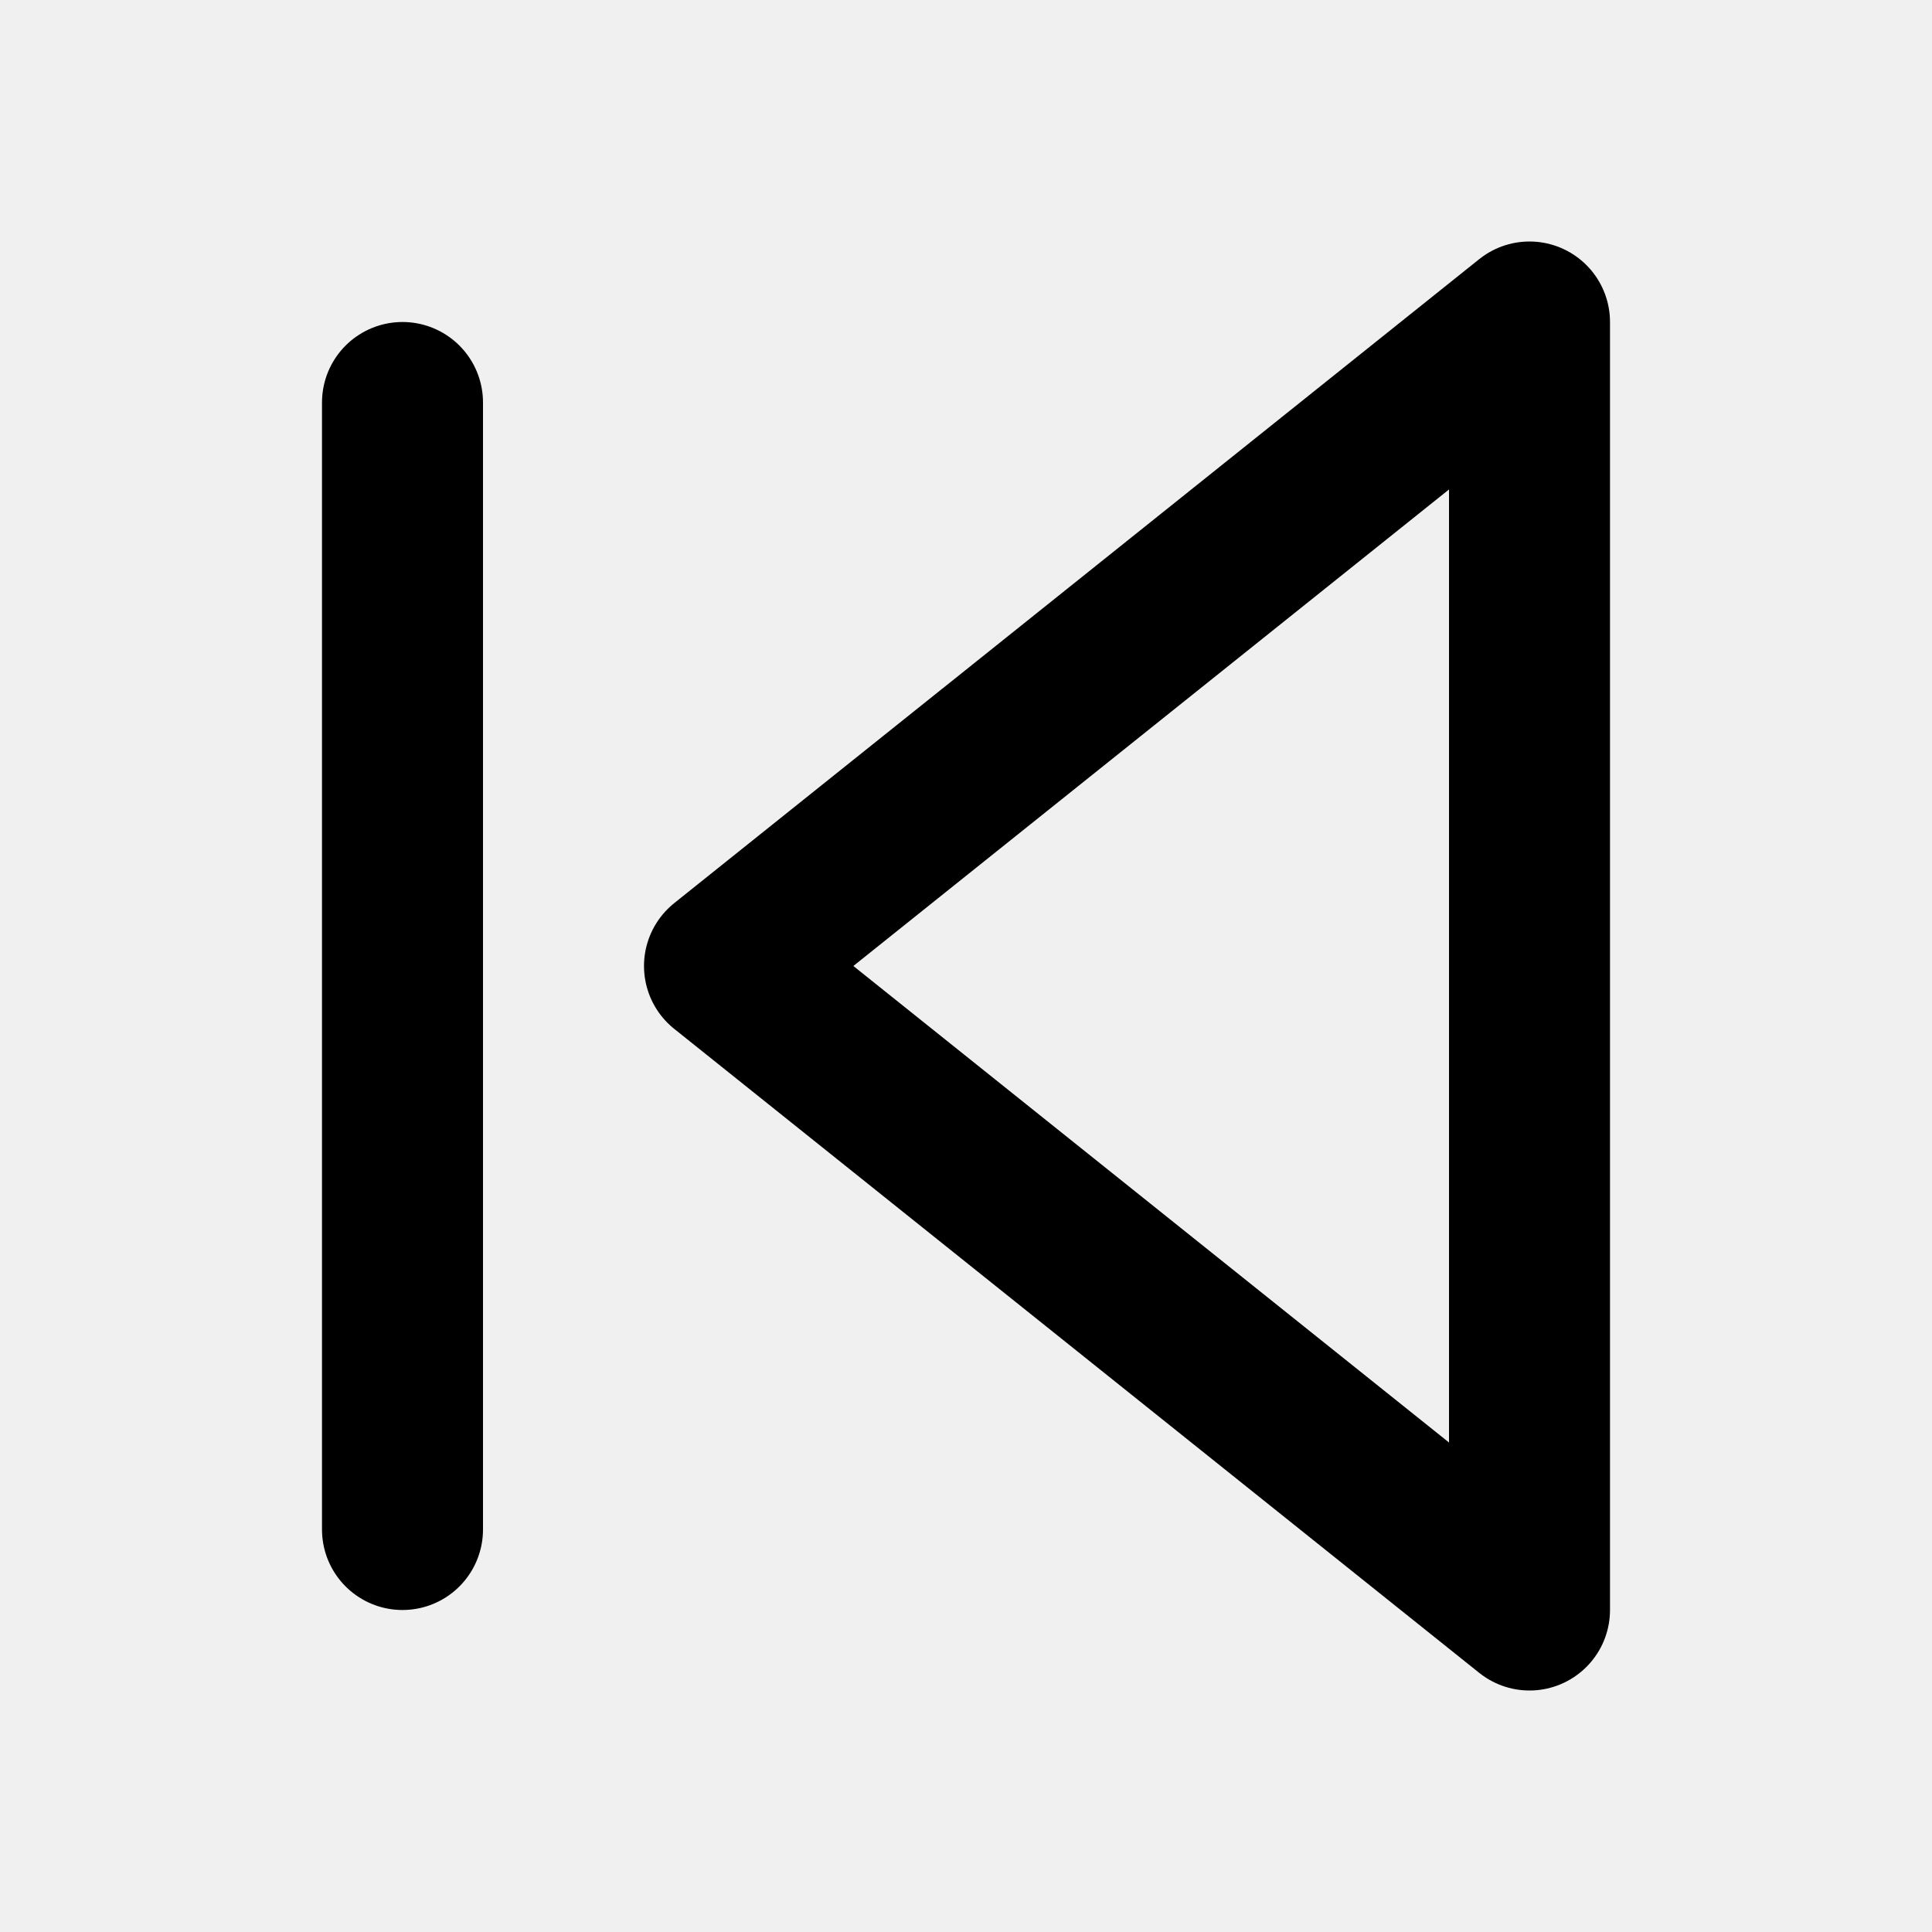
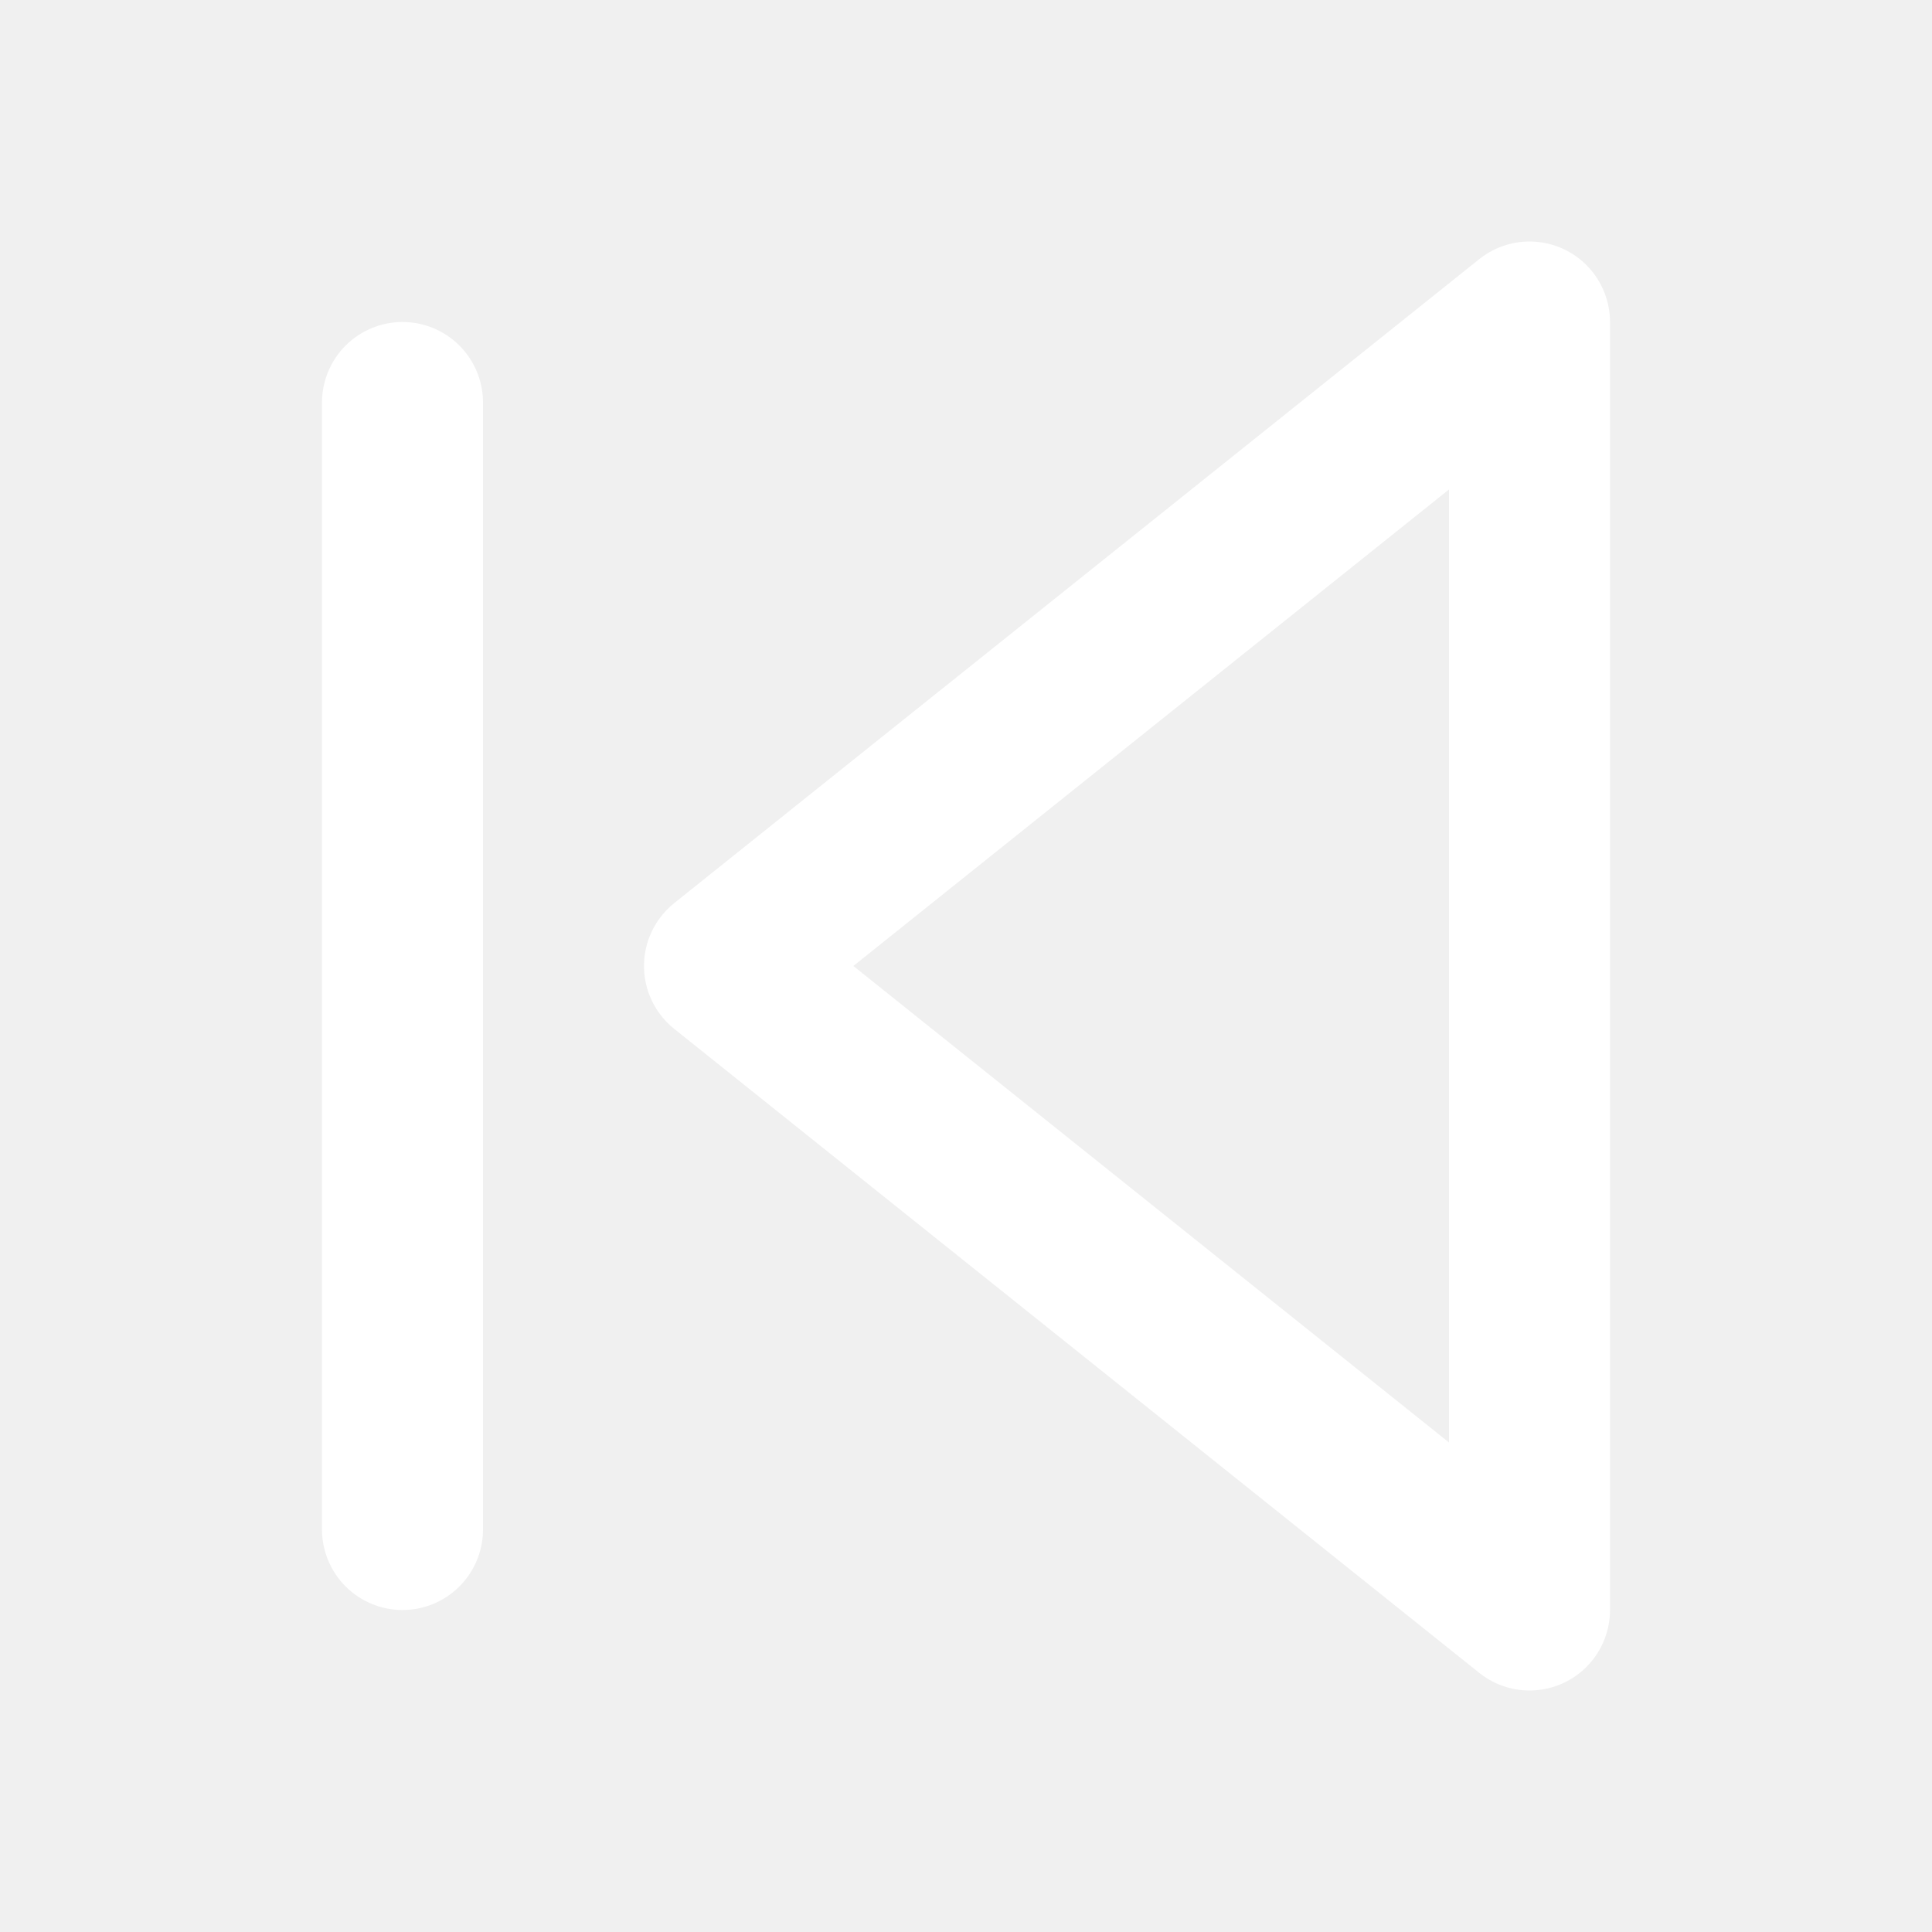
<svg xmlns="http://www.w3.org/2000/svg" width="128" height="128" viewBox="0 0 24 24">
-   <path fill="none" stroke="#000000" stroke-linecap="round" stroke-linejoin="round" stroke-width="2" d="M19 20L9 12l10-8v16zM5 19V5" />
+   <path fill="none" stroke="#FFFFFF" stroke-linecap="round" stroke-linejoin="round" stroke-width="2" d="M19 20L9 12l10-8v16zM5 19V5" />
</svg>
